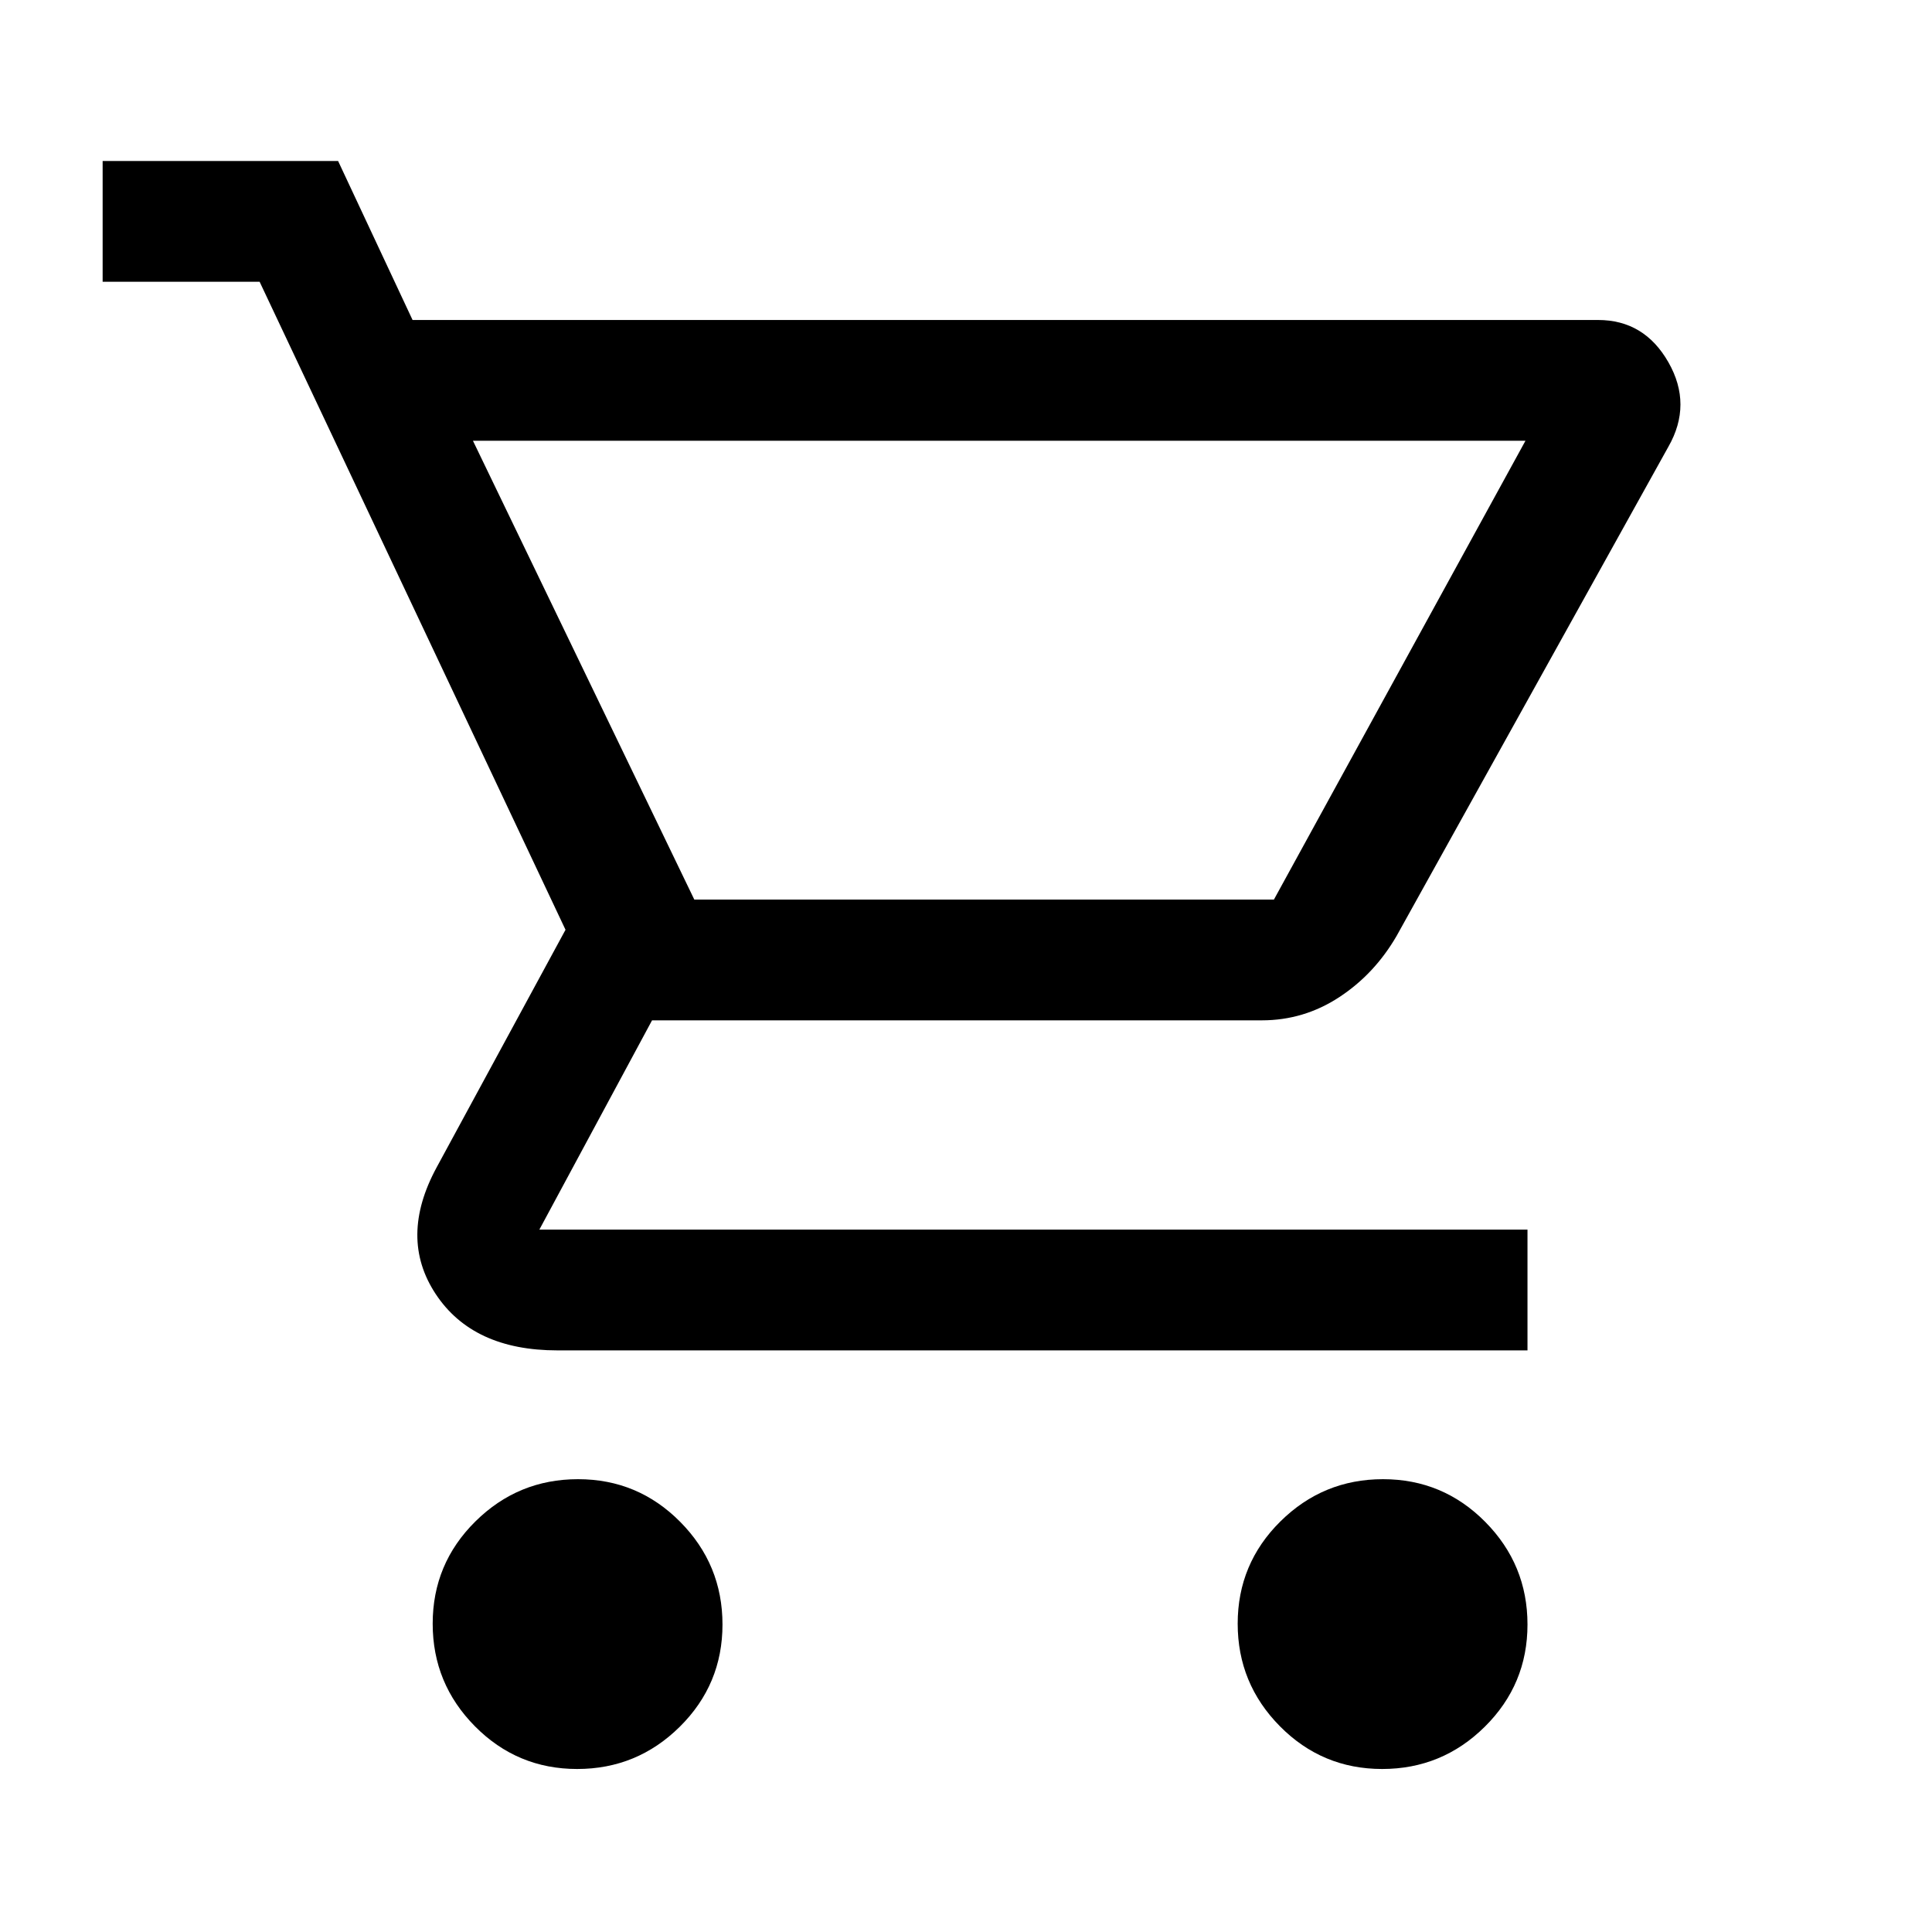
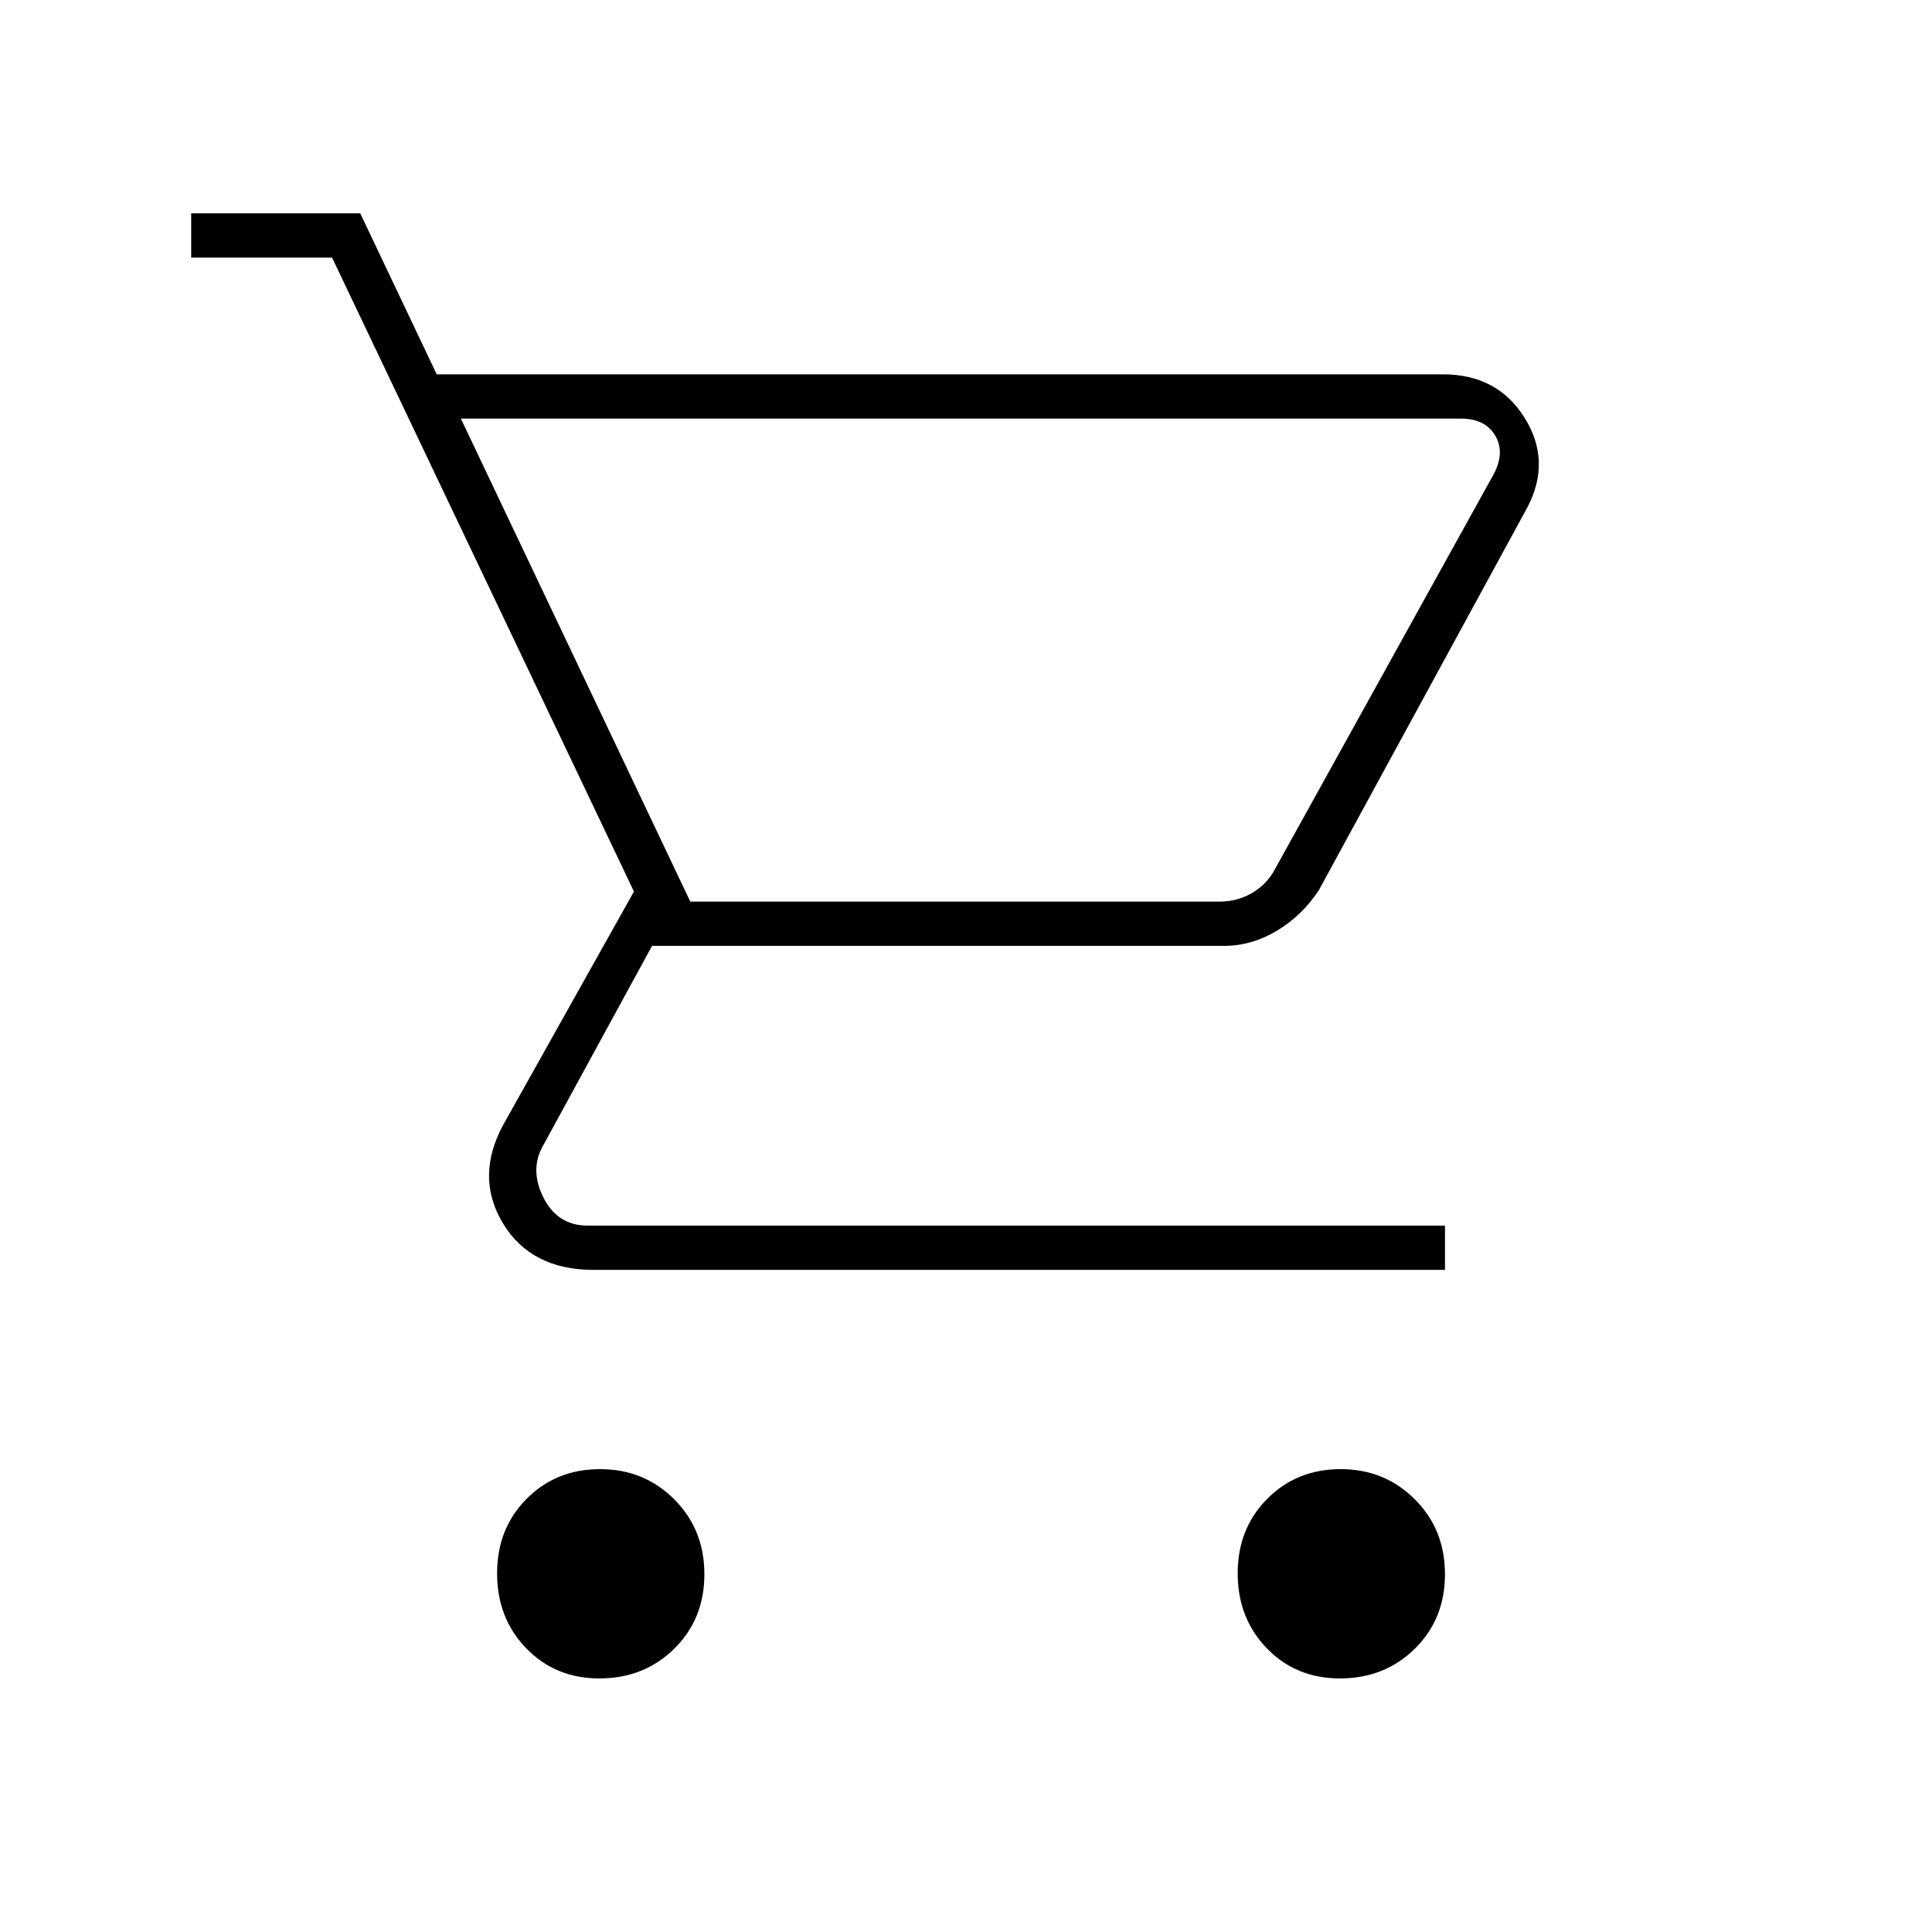
<svg xmlns="http://www.w3.org/2000/svg" height="48" viewBox="0 -960 960 960" width="48">
-   <path d="M286.788-81Q257-81 236-102.212q-21-21.213-21-51Q215-183 236.212-204q21.213-21 51-21Q317-225 338-203.788q21 21.213 21 51Q359-123 337.788-102q-21.213 21-51 21Zm400 0Q657-81 636-102.212q-21-21.213-21-51Q615-183 636.212-204q21.213-21 51-21Q717-225 738-203.788q21 21.213 21 51Q759-123 737.788-102q-21.213 21-51 21ZM235-741l110 228h288l125-228H235Zm-30-60h589.074q22.964 0 34.945 21Q841-759 829-738L694-495q-11 19-28.559 30.5Q647.881-453 627-453H324l-56 104h491v60H277q-42 0-60.5-28t.5-63l64-118-152-322H51v-60h117l37 79Zm140 288h288-288Z" />
+   <path d="M297.788-126q-21.85 0-36.319-14.975Q247-155.95 247-178.212q0-22.263 14.668-37.026Q276.336-230 298.168-230T335-215.025q15 14.975 15 37.237 0 22.263-14.975 37.026Q320.05-126 297.788-126Zm368 0q-21.85 0-36.319-14.975Q615-155.95 615-178.212q0-22.263 14.668-37.026Q644.336-230 666.168-230T703-215.025q15 14.975 15 37.237 0 22.263-14.975 37.026Q688.05-126 665.788-126ZM229-752l114 240h263q9 0 16.5-4.5T634-529l108-195q6-11 1-19.5t-17-8.5H229Zm-12-22h500q27 0 40.5 21.5T759-708L655.359-517.725Q647-505 634.441-497.5q-12.56 7.5-26.235 7.5H324l-54 99q-7 12 0 26t22 14h426v22H295q-31 0-45-23t0-49l65-116-150-315H95v-22h84l38 80Zm126 262h282-282Z" />
</svg>
